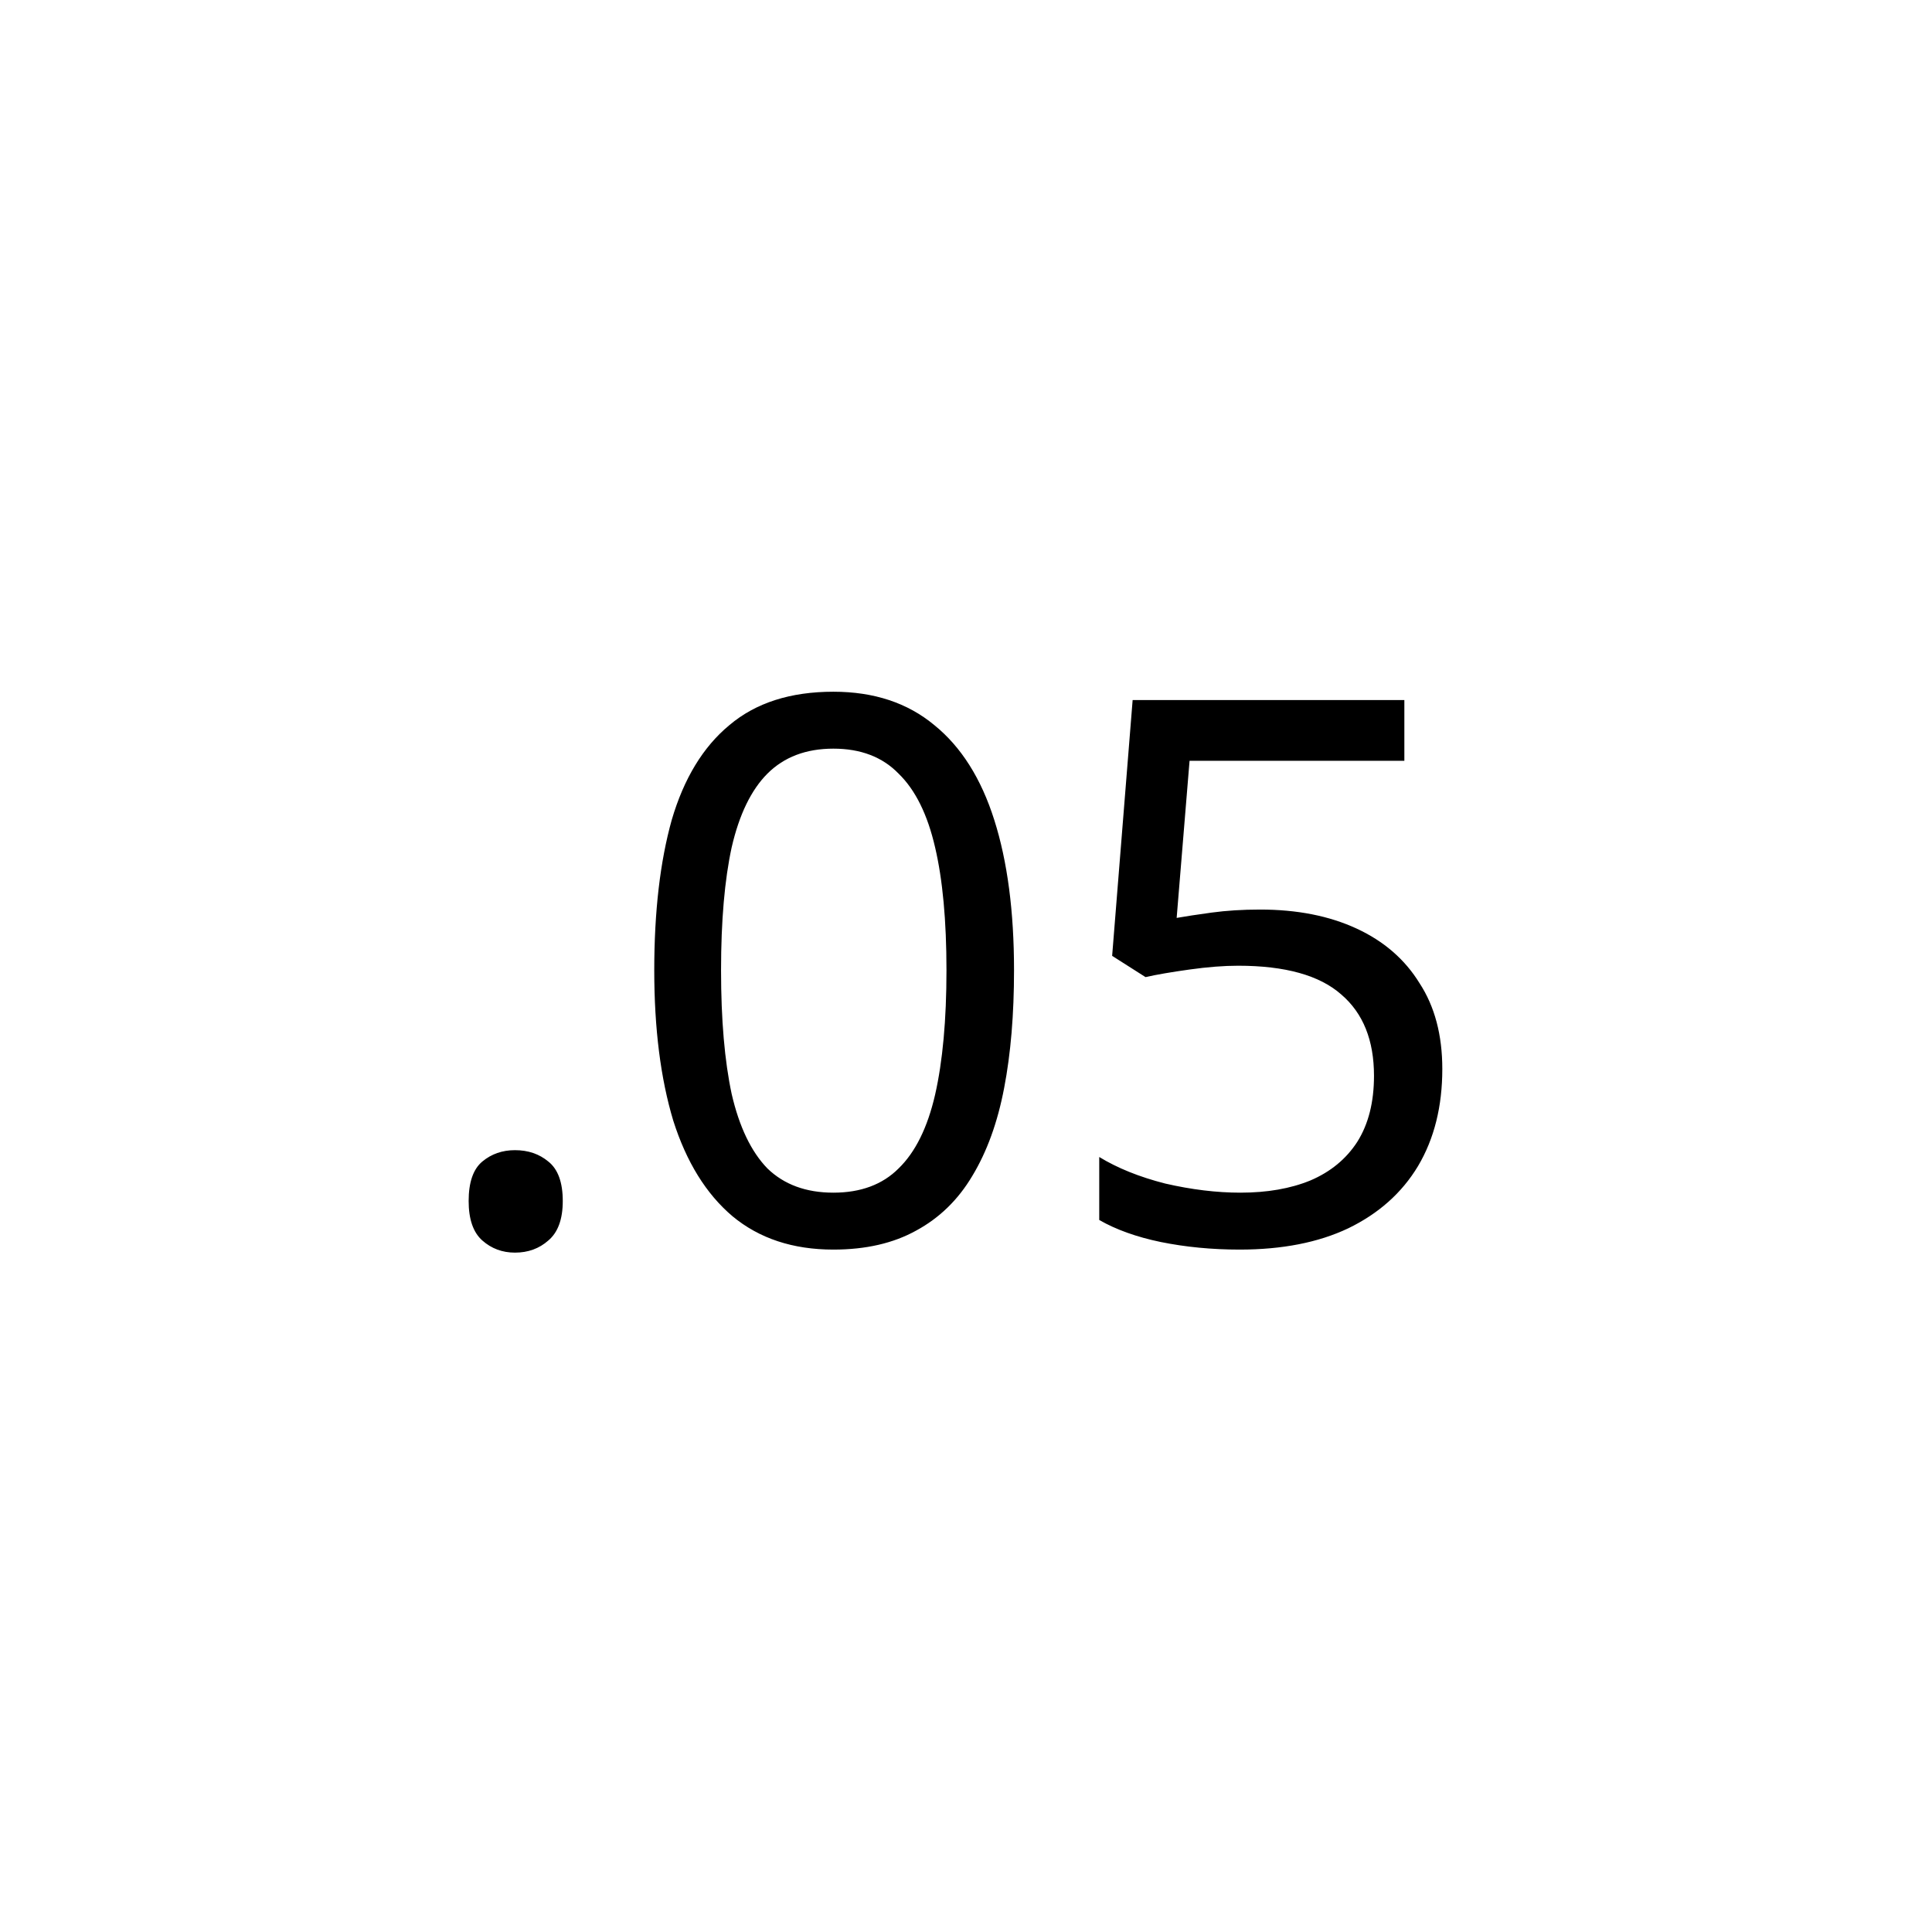
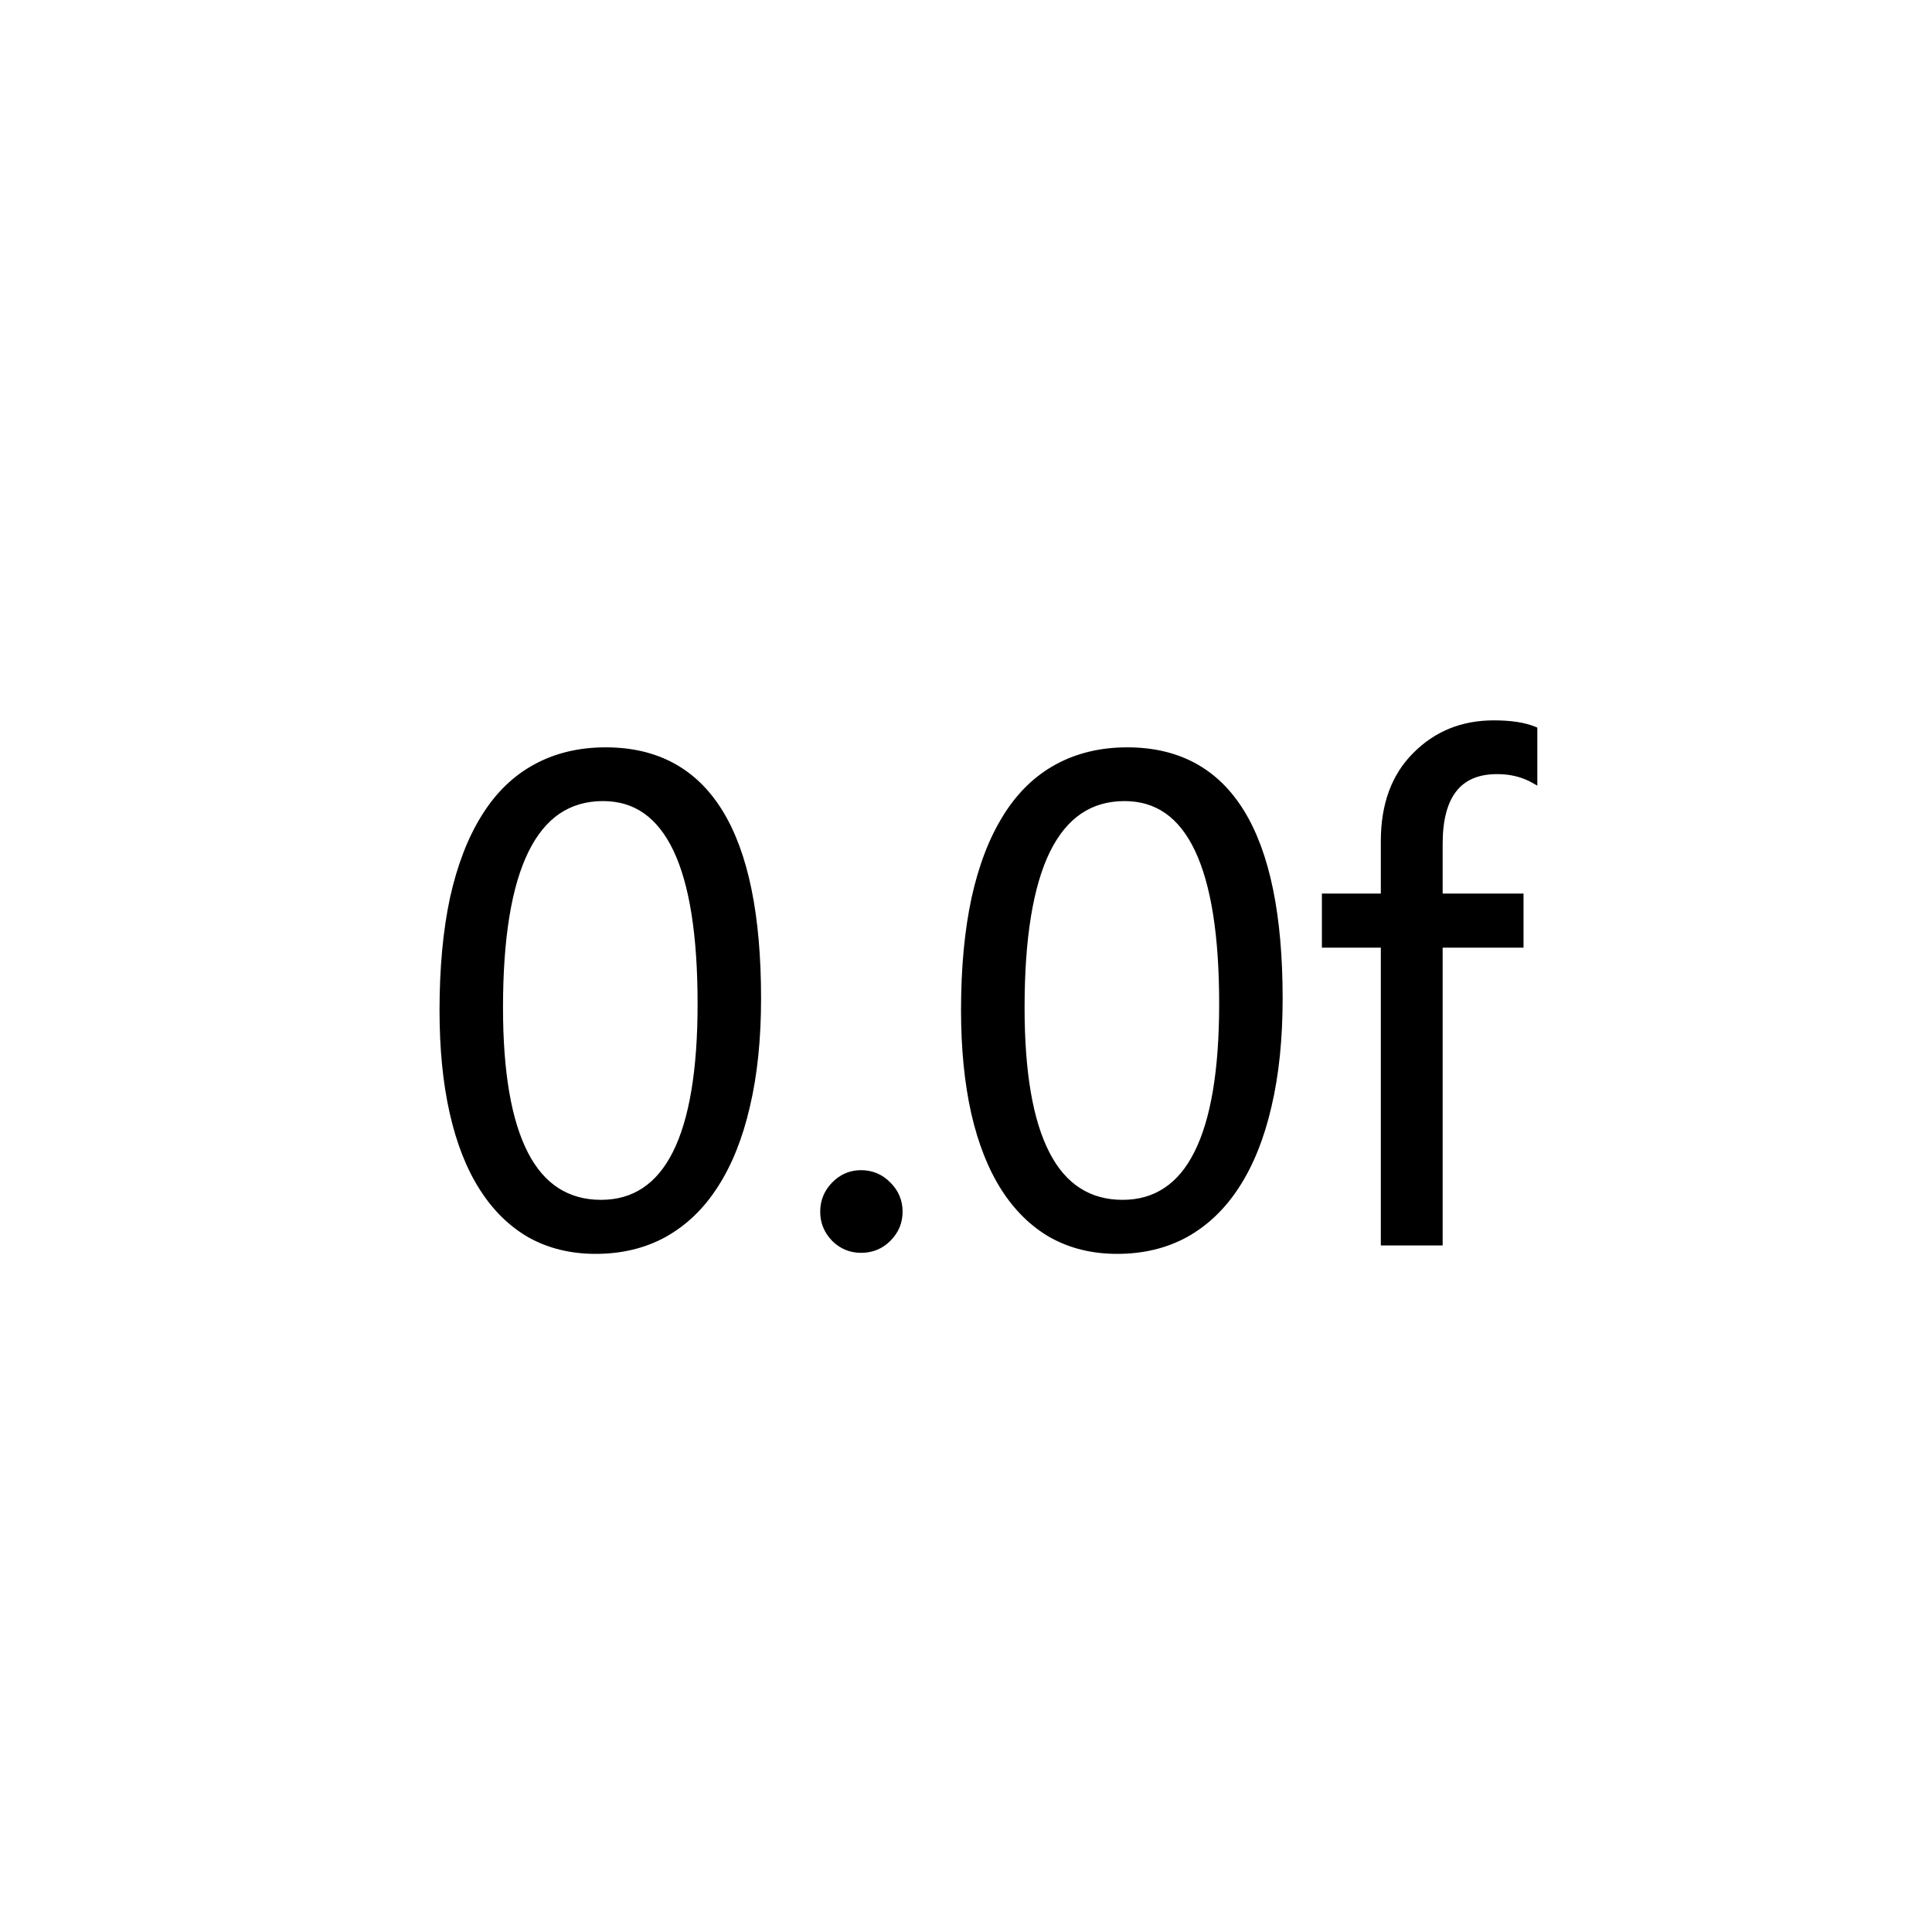
<svg xmlns="http://www.w3.org/2000/svg" width="28" height="28" viewBox="0 0 28 28" fill="none">
-   <path d="M6.792 17.406C6.792 17.135 6.858 16.944 6.99 16.834C7.122 16.724 7.28 16.669 7.463 16.669C7.654 16.669 7.815 16.724 7.947 16.834C8.086 16.944 8.156 17.135 8.156 17.406C8.156 17.67 8.086 17.861 7.947 17.978C7.815 18.095 7.654 18.154 7.463 18.154C7.28 18.154 7.122 18.095 6.99 17.978C6.858 17.861 6.792 17.67 6.792 17.406ZM14.696 14.062C14.696 14.7 14.649 15.268 14.553 15.767C14.458 16.266 14.304 16.691 14.091 17.043C13.886 17.388 13.615 17.652 13.277 17.835C12.947 18.018 12.548 18.11 12.078 18.11C11.492 18.11 11.004 17.949 10.615 17.626C10.234 17.303 9.948 16.841 9.757 16.24C9.574 15.631 9.482 14.905 9.482 14.062C9.482 13.211 9.567 12.485 9.735 11.884C9.911 11.283 10.19 10.824 10.571 10.509C10.953 10.186 11.455 10.025 12.078 10.025C12.665 10.025 13.153 10.186 13.541 10.509C13.93 10.824 14.22 11.283 14.41 11.884C14.601 12.485 14.696 13.211 14.696 14.062ZM10.45 14.062C10.45 14.781 10.502 15.378 10.604 15.855C10.714 16.332 10.887 16.691 11.121 16.933C11.363 17.168 11.682 17.285 12.078 17.285C12.474 17.285 12.79 17.168 13.024 16.933C13.266 16.698 13.442 16.343 13.552 15.866C13.662 15.382 13.717 14.781 13.717 14.062C13.717 13.343 13.662 12.749 13.552 12.28C13.442 11.803 13.266 11.448 13.024 11.213C12.79 10.971 12.474 10.85 12.078 10.85C11.682 10.85 11.363 10.971 11.121 11.213C10.887 11.448 10.714 11.803 10.604 12.28C10.502 12.749 10.45 13.343 10.45 14.062ZM18.263 13.182C18.799 13.182 19.264 13.274 19.66 13.457C20.056 13.64 20.361 13.904 20.573 14.249C20.793 14.586 20.903 15.001 20.903 15.492C20.903 16.035 20.786 16.504 20.551 16.9C20.317 17.289 19.979 17.589 19.539 17.802C19.107 18.007 18.582 18.11 17.966 18.11C17.563 18.11 17.182 18.073 16.822 18C16.47 17.927 16.173 17.82 15.931 17.681V16.768C16.195 16.929 16.514 17.058 16.888 17.153C17.27 17.241 17.633 17.285 17.977 17.285C18.366 17.285 18.703 17.226 18.989 17.109C19.283 16.984 19.51 16.797 19.671 16.548C19.833 16.291 19.913 15.972 19.913 15.591C19.913 15.078 19.756 14.685 19.44 14.414C19.125 14.135 18.626 13.996 17.944 13.996C17.739 13.996 17.504 14.014 17.24 14.051C16.976 14.088 16.764 14.124 16.602 14.161L16.118 13.853L16.415 10.146H20.353V11.026H17.24L17.053 13.303C17.178 13.281 17.347 13.255 17.559 13.226C17.772 13.197 18.007 13.182 18.263 13.182Z" fill="black" />
+   <path d="M10.98 14.47C10.98 15.056 10.927 15.575 10.819 16.027C10.715 16.48 10.562 16.862 10.36 17.175C10.162 17.484 9.916 17.72 9.623 17.883C9.333 18.042 9.003 18.122 8.632 18.122C8.28 18.122 7.966 18.046 7.689 17.893C7.416 17.736 7.185 17.51 6.996 17.214C6.807 16.918 6.664 16.555 6.566 16.125C6.469 15.692 6.42 15.197 6.42 14.641C6.42 14.029 6.47 13.488 6.571 13.02C6.675 12.551 6.827 12.159 7.025 11.843C7.224 11.524 7.47 11.284 7.763 11.125C8.059 10.962 8.397 10.881 8.778 10.881C10.246 10.881 10.98 12.077 10.98 14.47ZM10.16 14.548C10.16 12.556 9.687 11.56 8.739 11.56C7.74 11.56 7.24 12.574 7.24 14.602C7.24 16.493 7.73 17.439 8.71 17.439C9.677 17.439 10.16 16.475 10.16 14.548ZM12.479 18.107C12.33 18.107 12.201 18.054 12.094 17.946C11.99 17.839 11.938 17.71 11.938 17.561C11.938 17.411 11.99 17.282 12.094 17.175C12.201 17.064 12.33 17.009 12.479 17.009C12.633 17.009 12.763 17.064 12.87 17.175C12.977 17.282 13.031 17.411 13.031 17.561C13.031 17.71 12.977 17.839 12.87 17.946C12.763 18.054 12.633 18.107 12.479 18.107ZM18.539 14.47C18.539 15.056 18.485 15.575 18.378 16.027C18.274 16.48 18.121 16.862 17.919 17.175C17.72 17.484 17.475 17.72 17.182 17.883C16.892 18.042 16.561 18.122 16.19 18.122C15.839 18.122 15.525 18.046 15.248 17.893C14.975 17.736 14.743 17.51 14.555 17.214C14.366 16.918 14.223 16.555 14.125 16.125C14.027 15.692 13.979 15.197 13.979 14.641C13.979 14.029 14.029 13.488 14.13 13.02C14.234 12.551 14.385 12.159 14.584 11.843C14.783 11.524 15.028 11.284 15.321 11.125C15.617 10.962 15.956 10.881 16.337 10.881C17.805 10.881 18.539 12.077 18.539 14.47ZM17.719 14.548C17.719 12.556 17.245 11.56 16.298 11.56C15.299 11.56 14.799 12.574 14.799 14.602C14.799 16.493 15.289 17.439 16.269 17.439C17.235 17.439 17.719 16.475 17.719 14.548ZM22.23 11.301C22.074 11.213 21.897 11.169 21.698 11.169C21.138 11.169 20.858 11.522 20.858 12.229V13H22.03V13.684H20.858V18H20.062V13.684H19.208V13H20.062V12.19C20.062 11.665 20.214 11.252 20.517 10.949C20.819 10.643 21.197 10.49 21.649 10.49C21.894 10.49 22.087 10.52 22.23 10.578V11.301Z" fill="black" />
+   <path d="M10.819 16.027L10.771 16.016L10.771 16.016L10.819 16.027ZM10.36 17.175L10.318 17.148L10.318 17.148L10.36 17.175ZM9.623 17.883L9.647 17.927L9.647 17.927L9.623 17.883ZM7.689 17.893L7.665 17.936L7.665 17.936L7.689 17.893ZM6.566 16.125L6.518 16.136L6.518 16.136L6.566 16.125ZM6.571 13.02L6.522 13.009L6.522 13.009L6.571 13.02ZM7.025 11.843L7.068 11.869L7.068 11.869L7.025 11.843ZM7.763 11.125L7.787 11.169L7.787 11.169L7.763 11.125ZM10.931 14.47C10.931 15.053 10.877 15.568 10.771 16.016L10.868 16.039C10.976 15.582 11.03 15.059 11.03 14.47H10.931ZM10.771 16.016C10.667 16.464 10.516 16.841 10.318 17.148L10.402 17.202C10.608 16.884 10.763 16.495 10.868 16.039L10.771 16.016ZM10.318 17.148C10.124 17.451 9.884 17.681 9.599 17.839L9.647 17.927C9.948 17.759 10.2 17.517 10.402 17.202L10.318 17.148ZM9.599 17.839C9.317 17.994 8.996 18.072 8.632 18.072V18.172C9.01 18.172 9.349 18.091 9.647 17.927L9.599 17.839ZM8.632 18.072C8.288 18.072 7.982 17.997 7.714 17.849L7.665 17.936C7.95 18.094 8.273 18.172 8.632 18.172V18.072ZM7.714 17.849C7.449 17.697 7.223 17.477 7.038 17.187L6.954 17.241C7.147 17.543 7.383 17.775 7.665 17.936L7.714 17.849ZM7.038 17.187C6.853 16.897 6.712 16.539 6.615 16.114L6.518 16.136C6.616 16.57 6.761 16.939 6.954 17.241L7.038 17.187ZM6.615 16.114C6.519 15.685 6.47 15.194 6.47 14.641H6.37C6.37 15.2 6.419 15.699 6.518 16.136L6.615 16.114ZM6.47 14.641C6.47 14.031 6.52 13.495 6.62 13.03L6.522 13.009C6.421 13.482 6.37 14.026 6.37 14.641H6.47ZM6.62 13.03C6.723 12.566 6.873 12.179 7.068 11.869L6.983 11.816C6.781 12.138 6.628 12.536 6.522 13.009L6.62 13.03ZM7.068 11.869C7.262 11.557 7.502 11.324 7.787 11.169L7.739 11.081C7.437 11.245 7.185 11.491 6.983 11.816L7.068 11.869ZM7.787 11.169C8.075 11.011 8.405 10.931 8.778 10.931V10.831C8.39 10.831 8.043 10.914 7.739 11.081L7.787 11.169ZM8.778 10.931C9.496 10.931 10.03 11.222 10.387 11.804C10.747 12.391 10.931 13.277 10.931 14.47H11.03C11.03 13.27 10.847 12.362 10.473 11.752C10.096 11.138 9.529 10.831 8.778 10.831V10.931ZM10.21 14.548C10.21 13.549 10.092 12.793 9.85 12.285C9.729 12.03 9.576 11.836 9.39 11.705C9.203 11.574 8.985 11.51 8.739 11.51V11.61C8.967 11.61 9.164 11.669 9.332 11.787C9.501 11.906 9.644 12.085 9.76 12.328C9.992 12.816 10.11 13.554 10.11 14.548H10.21ZM8.739 11.51C8.481 11.51 8.252 11.575 8.055 11.708C7.859 11.841 7.698 12.039 7.57 12.298C7.315 12.815 7.19 13.585 7.19 14.602H7.29C7.29 13.59 7.415 12.839 7.66 12.342C7.782 12.095 7.933 11.912 8.111 11.791C8.29 11.671 8.498 11.61 8.739 11.61V11.51ZM7.19 14.602C7.19 15.55 7.313 16.269 7.563 16.752C7.689 16.995 7.847 17.179 8.04 17.303C8.233 17.427 8.457 17.488 8.71 17.488V17.389C8.473 17.389 8.269 17.331 8.094 17.219C7.919 17.107 7.771 16.937 7.652 16.706C7.413 16.244 7.29 15.544 7.29 14.602H7.19ZM8.71 17.488C8.96 17.488 9.182 17.426 9.372 17.299C9.562 17.173 9.718 16.985 9.842 16.738C10.089 16.246 10.21 15.514 10.21 14.548H10.11C10.11 15.509 9.989 16.222 9.753 16.693C9.635 16.928 9.489 17.102 9.317 17.216C9.145 17.331 8.943 17.389 8.71 17.389V17.488ZM12.094 17.946L12.058 17.981L12.058 17.982L12.094 17.946ZM12.094 17.175L12.058 17.14L12.058 17.14L12.094 17.175ZM12.87 17.175L12.834 17.21L12.835 17.21L12.87 17.175ZM12.479 18.057C12.343 18.057 12.227 18.009 12.129 17.911L12.058 17.982C12.175 18.098 12.316 18.157 12.479 18.157V18.057ZM12.13 17.912C12.034 17.813 11.988 17.697 11.988 17.561H11.887C11.887 17.723 11.945 17.864 12.058 17.981L12.13 17.912ZM11.988 17.561C11.988 17.424 12.034 17.308 12.13 17.21L12.058 17.14C11.945 17.257 11.887 17.398 11.887 17.561H11.988ZM12.13 17.21C12.228 17.108 12.344 17.059 12.479 17.059V16.959C12.316 16.959 12.174 17.02 12.058 17.14L12.13 17.21ZM12.479 17.059C12.619 17.059 12.736 17.109 12.834 17.21L12.906 17.14C12.789 17.02 12.646 16.959 12.479 16.959V17.059ZM12.835 17.21C12.933 17.308 12.981 17.424 12.981 17.561H13.081C13.081 17.397 13.022 17.256 12.905 17.139L12.835 17.21ZM12.981 17.561C12.981 17.697 12.933 17.813 12.835 17.911L12.905 17.982C13.022 17.865 13.081 17.724 13.081 17.561H12.981ZM12.835 17.911C12.737 18.009 12.619 18.057 12.479 18.057V18.157C12.646 18.157 12.789 18.099 12.905 17.982L12.835 17.911ZM18.378 16.027L18.329 16.016L18.329 16.016L18.378 16.027ZM17.919 17.175L17.877 17.148L17.877 17.148L17.919 17.175ZM17.182 17.883L17.206 17.927L17.206 17.927L17.182 17.883ZM15.248 17.893L15.223 17.936L15.224 17.936L15.248 17.893ZM14.125 16.125L14.076 16.136L14.076 16.136L14.125 16.125ZM14.13 13.02L14.081 13.009L14.081 13.009L14.13 13.02ZM14.584 11.843L14.626 11.869L14.626 11.869L14.584 11.843ZM15.321 11.125L15.345 11.169L15.345 11.169L15.321 11.125ZM18.489 14.47C18.489 15.053 18.436 15.568 18.329 16.016L18.427 16.039C18.535 15.582 18.589 15.059 18.589 14.47H18.489ZM18.329 16.016C18.226 16.464 18.075 16.841 17.877 17.148L17.961 17.202C18.167 16.884 18.322 16.495 18.427 16.039L18.329 16.016ZM17.877 17.148C17.682 17.451 17.442 17.681 17.157 17.839L17.206 17.927C17.507 17.759 17.758 17.517 17.961 17.202L17.877 17.148ZM17.157 17.839C16.876 17.994 16.554 18.072 16.19 18.072V18.172C16.569 18.172 16.908 18.091 17.206 17.927L17.157 17.839ZM16.19 18.072C15.846 18.072 15.541 17.997 15.272 17.849L15.224 17.936C15.509 18.094 15.831 18.172 16.19 18.172V18.072ZM15.273 17.849C15.007 17.697 14.782 17.477 14.597 17.187L14.512 17.241C14.705 17.543 14.942 17.775 15.223 17.936L15.273 17.849ZM14.597 17.187C14.412 16.897 14.27 16.539 14.174 16.114L14.076 16.136C14.175 16.57 14.32 16.939 14.512 17.241L14.597 17.187ZM14.174 16.114C14.077 15.685 14.028 15.194 14.028 14.641H13.928C13.928 15.2 13.978 15.699 14.076 16.136L14.174 16.114ZM14.028 14.641C14.028 14.031 14.079 13.495 14.179 13.03L14.081 13.009C13.979 13.482 13.928 14.026 13.928 14.641H14.028ZM14.179 13.03C14.282 12.566 14.431 12.179 14.626 11.869L14.542 11.816C14.339 12.138 14.186 12.536 14.081 13.009L14.179 13.03ZM14.626 11.869C14.821 11.557 15.061 11.324 15.345 11.169L15.297 11.081C14.996 11.245 14.744 11.491 14.541 11.816L14.626 11.869ZM15.345 11.169C15.633 11.011 15.963 10.931 16.337 10.931V10.831C15.949 10.831 15.602 10.914 15.297 11.081L15.345 11.169ZM16.337 10.931C17.055 10.931 17.588 11.222 17.946 11.804C18.306 12.391 18.489 13.277 18.489 14.47H18.589C18.589 13.27 18.405 12.362 18.031 11.752C17.654 11.138 17.087 10.831 16.337 10.831V10.931ZM17.769 14.548C17.769 13.549 17.65 12.793 17.409 12.285C17.288 12.03 17.135 11.836 16.948 11.705C16.761 11.574 16.544 11.51 16.298 11.51V11.61C16.525 11.61 16.722 11.669 16.891 11.787C17.06 11.906 17.203 12.085 17.318 12.328C17.55 12.816 17.669 13.554 17.669 14.548H17.769ZM16.298 11.51C16.039 11.51 15.81 11.575 15.614 11.708C15.418 11.841 15.257 12.039 15.129 12.298C14.874 12.815 14.749 13.585 14.749 14.602H14.849C14.849 13.59 14.974 12.839 15.218 12.342C15.341 12.095 15.491 11.912 15.67 11.791C15.848 11.671 16.057 11.61 16.298 11.61V11.51ZM14.749 14.602C14.749 15.55 14.871 16.269 15.122 16.752C15.248 16.995 15.406 17.179 15.598 17.303C15.791 17.427 16.015 17.488 16.269 17.488V17.389C16.032 17.389 15.827 17.331 15.653 17.219C15.478 17.107 15.33 16.937 15.211 16.706C14.971 16.244 14.849 15.544 14.849 14.602H14.749ZM16.269 17.488C16.519 17.488 16.74 17.426 16.931 17.299C17.121 17.173 17.277 16.985 17.401 16.738C17.648 16.246 17.769 15.514 17.769 14.548H17.669C17.669 15.509 17.548 16.222 17.311 16.693C17.194 16.928 17.048 17.102 16.875 17.216C16.703 17.331 16.502 17.389 16.269 17.389V17.488ZM22.23 11.301L22.206 11.344L22.28 11.386V11.301H22.23ZM20.858 13H20.808V13.05H20.858V13ZM22.03 13H22.08V12.95H22.03V13ZM22.03 13.684V13.734H22.08V13.684H22.03ZM20.858 13.684V13.634H20.808V13.684H20.858ZM20.858 18V18.05H20.908V18H20.858ZM20.062 18H20.012V18.05H20.062V18ZM20.062 13.684H20.113V13.634H20.062V13.684ZM19.208 13.684H19.158V13.734H19.208V13.684ZM19.208 13V12.95H19.158V13H19.208ZM20.062 13V13.05H20.113V13H20.062ZM20.517 10.949L20.552 10.985L20.552 10.984L20.517 10.949ZM22.23 10.578H22.28V10.545L22.249 10.532L22.23 10.578ZM22.255 11.257C22.09 11.165 21.904 11.119 21.698 11.119V11.219C21.889 11.219 22.058 11.261 22.206 11.344L22.255 11.257ZM21.698 11.119C21.407 11.119 21.181 11.211 21.029 11.403C20.879 11.592 20.808 11.87 20.808 12.229H20.908C20.908 11.881 20.978 11.629 21.108 11.465C21.236 11.303 21.43 11.219 21.698 11.219V11.119ZM20.808 12.229V13H20.908V12.229H20.808ZM20.858 13.05H22.03V12.95H20.858V13.05ZM21.98 13V13.684H22.08V13H21.98ZM22.03 13.634H20.858V13.734H22.03V13.634ZM20.808 13.684V18H20.908V13.684H20.808ZM20.858 17.95H20.062V18.05H20.858V17.95ZM20.113 18V13.684H20.012V18H20.113ZM20.062 13.634H19.208V13.734H20.062V13.634ZM19.258 13.684V13H19.158V13.684H19.258ZM19.208 13.05H20.062V12.95H19.208V13.05ZM20.113 13V12.19H20.012V13H20.113ZM20.113 12.19C20.113 11.675 20.261 11.276 20.552 10.985L20.481 10.914C20.167 11.228 20.012 11.655 20.012 12.19H20.113ZM20.552 10.984C20.845 10.688 21.209 10.54 21.649 10.54V10.44C21.184 10.44 20.794 10.598 20.481 10.914L20.552 10.984ZM21.649 10.54C21.89 10.54 22.077 10.569 22.212 10.624L22.249 10.532C22.098 10.47 21.897 10.44 21.649 10.44V10.54ZM22.18 10.578V11.301H22.28V10.578H22.18Z" fill="black" />
</svg>
